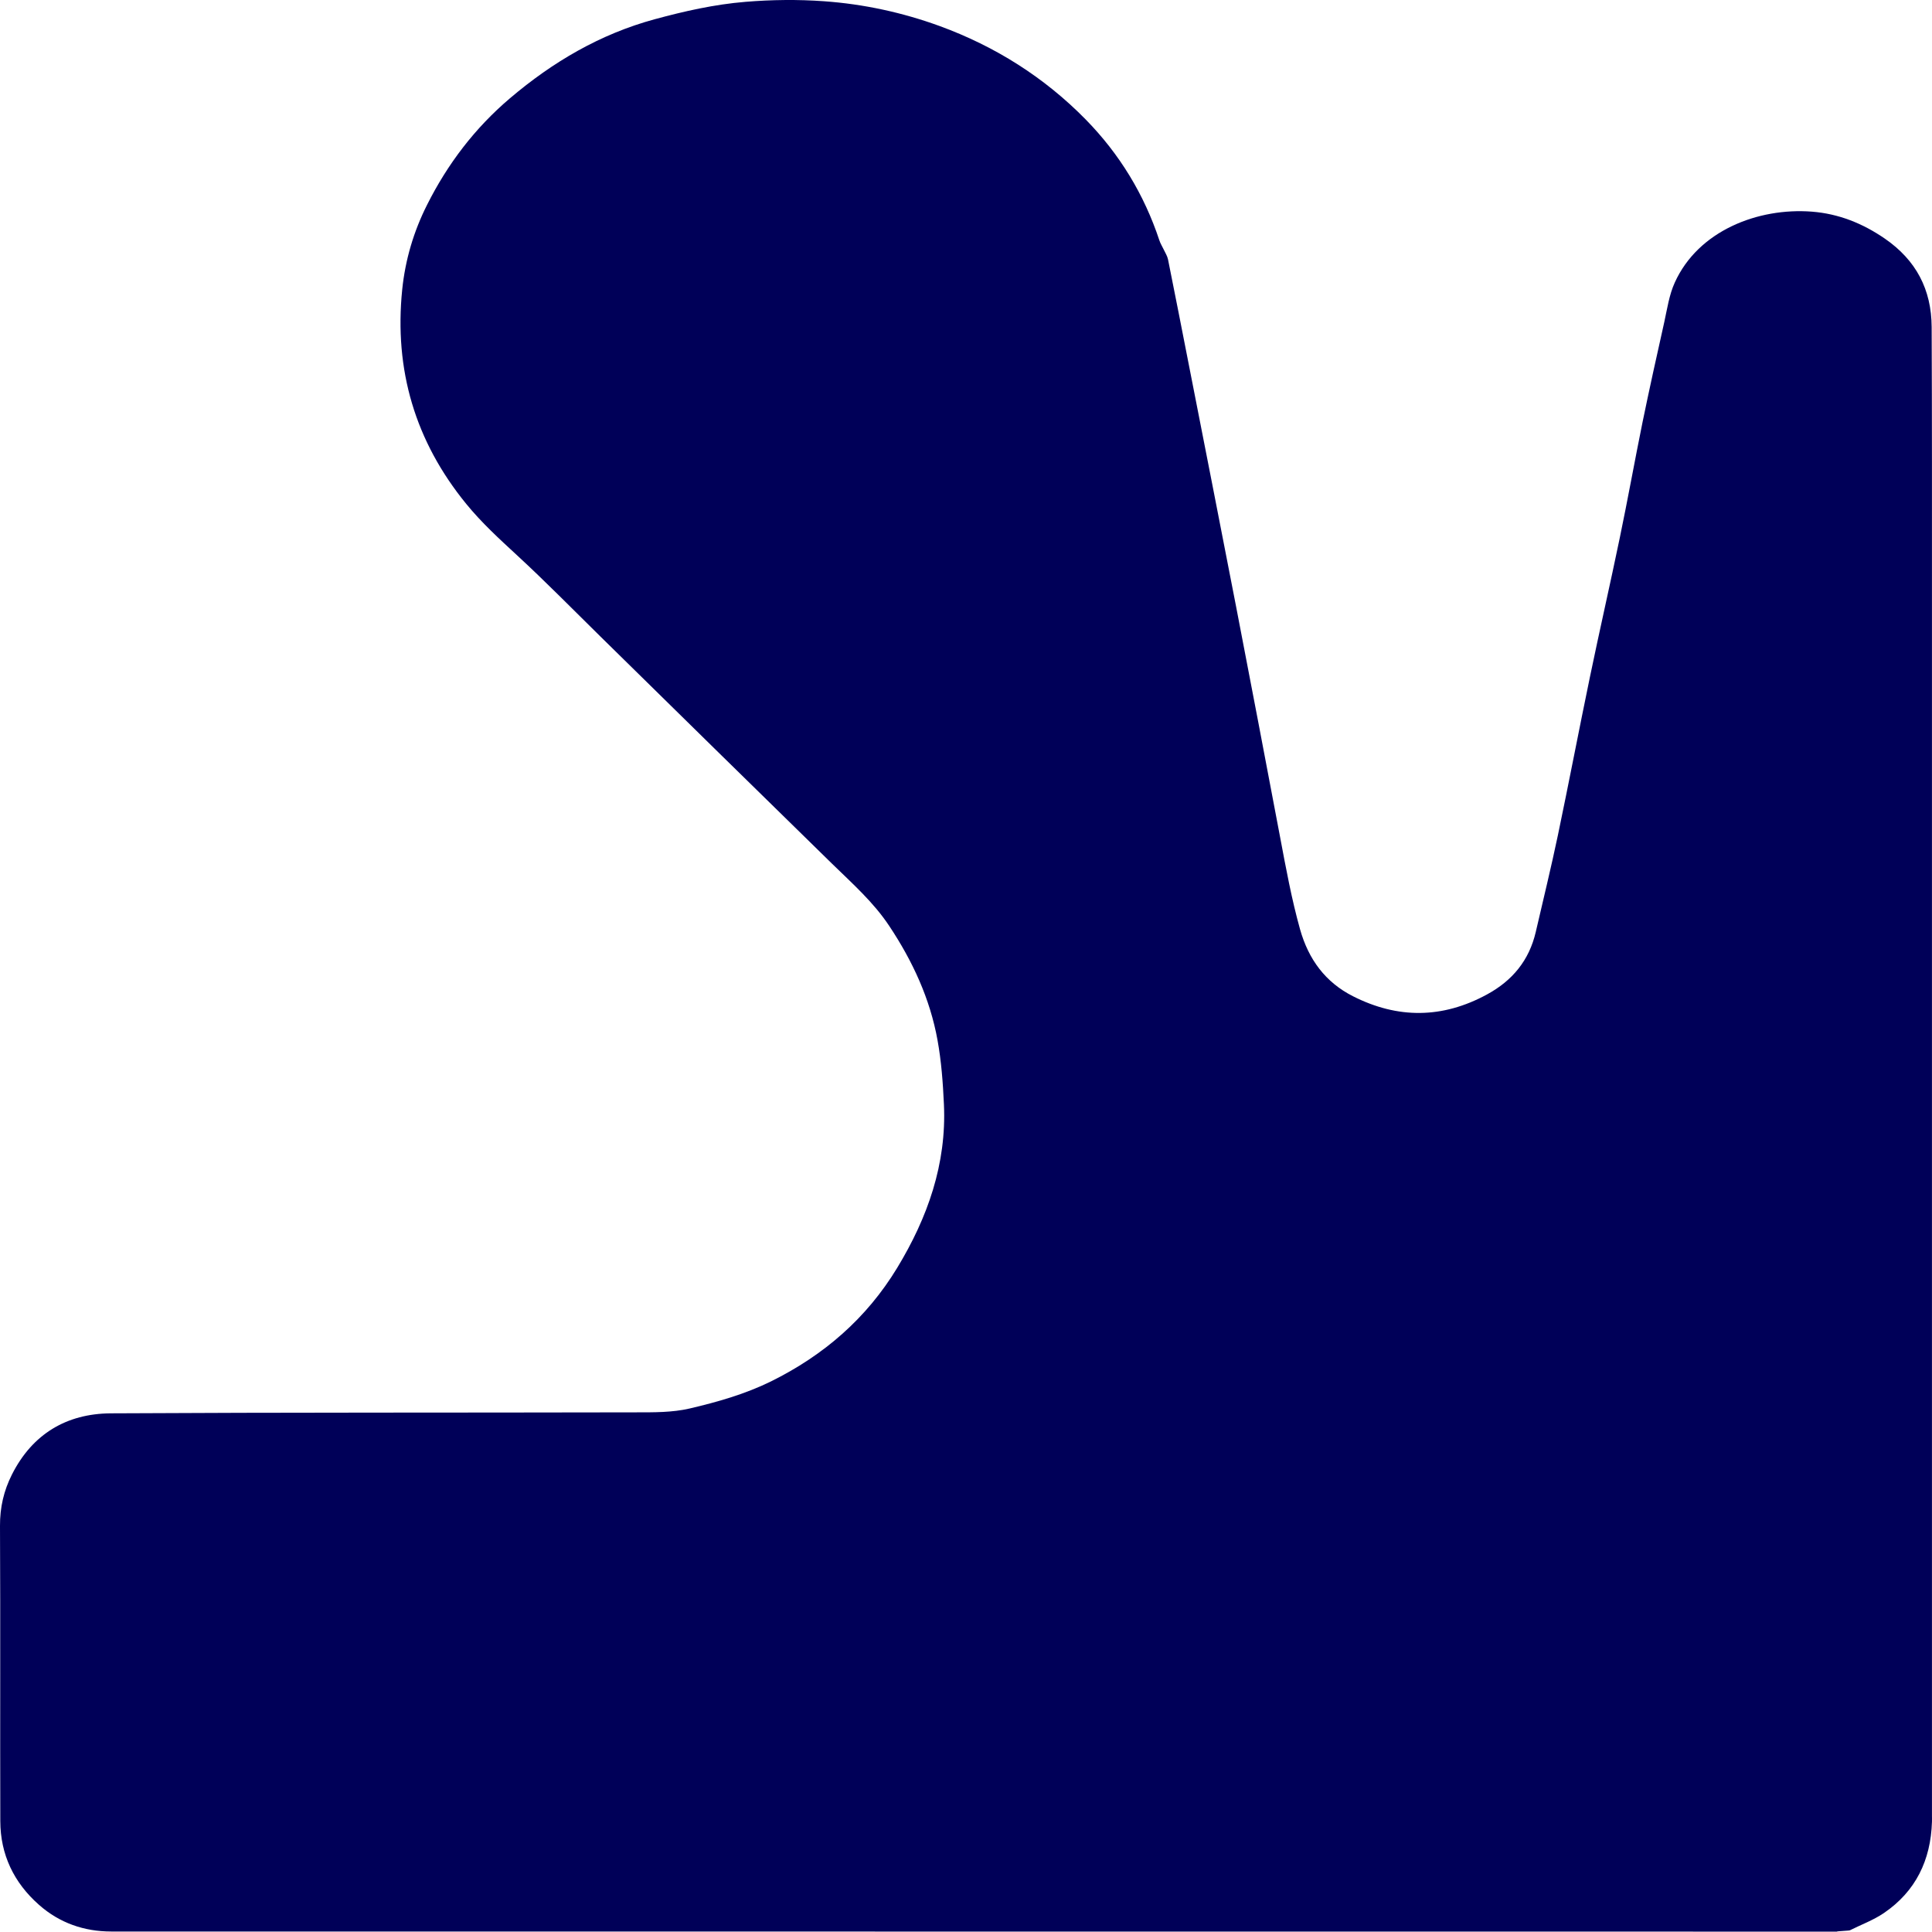
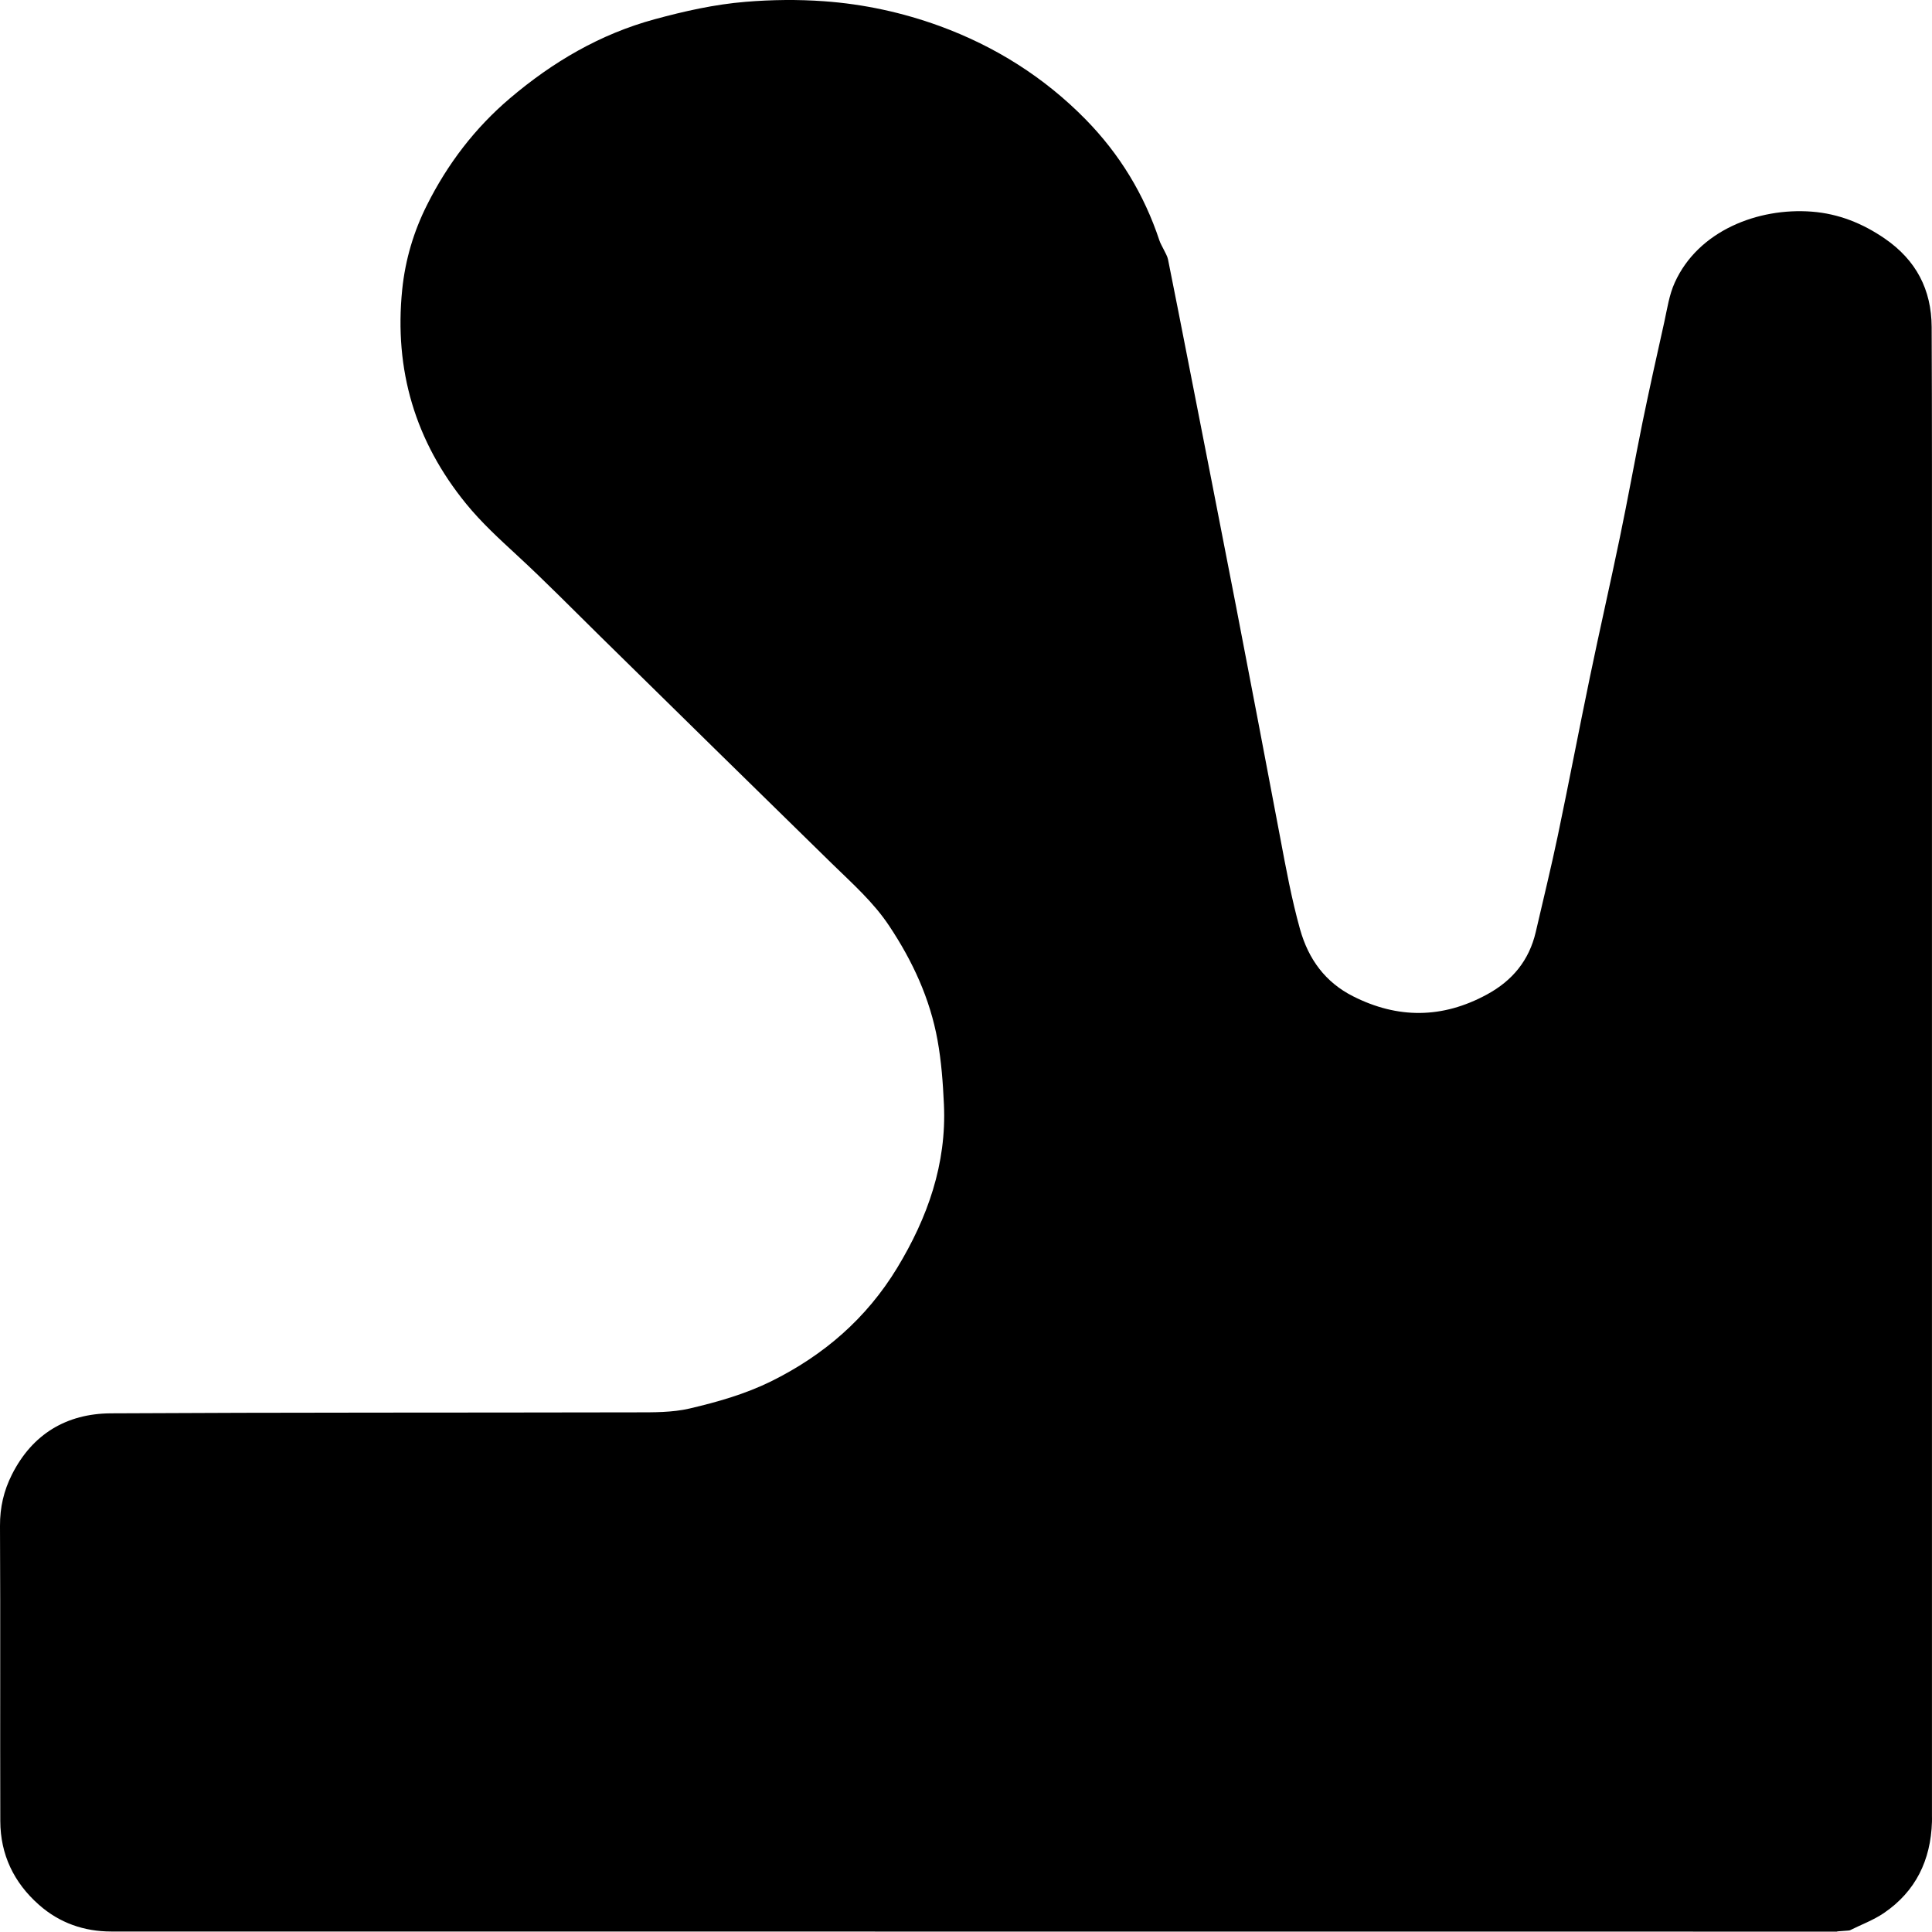
<svg xmlns="http://www.w3.org/2000/svg" width="1430" height="1430" viewBox="0 0 1430 1430" fill="none">
-   <path d="M1369.33 1428.69C1369.33 1429.06 1359.5 1429.35 1359.5 1429.72C1362.78 1429.72 1356.22 1429.72 1359.5 1429.72C912.259 1429.72 529.589 1429.72 82.351 1429.64C62.237 1429.64 44.018 1423.3 28.86 1409.89C10.277 1393.5 0.293 1372.73 0.22 1347.88C0.001 1275.07 0.366 1202.2 0.001 1129.39C-0.072 1115.77 2.771 1103.45 8.819 1091.43C23.977 1061.33 49.338 1046.32 81.987 1046.1C211.487 1045.37 341.059 1045.66 470.56 1045.37C483.896 1045.37 497.596 1045.51 510.422 1042.53C530.973 1037.72 551.306 1031.96 570.618 1022.49C609.825 1003.1 641.38 975.773 664.044 938.46C686.563 901.367 700.701 861.504 698.66 817.414C697.932 801.527 696.766 785.495 693.923 769.899C688.385 739.219 675.486 711.38 658.287 685.509C646.627 667.873 630.959 654.027 615.946 639.379C558.666 583.41 501.604 527.296 444.47 471.182C423.919 450.995 403.732 430.372 382.526 410.841C369.408 398.743 356.363 386.792 345.068 372.945C307.318 326.669 291.65 273.834 297.698 214.368C299.958 192.214 306.225 171.226 316.063 151.695C331.221 121.452 351.408 94.852 377.497 72.698C409.271 45.734 444.324 25.183 484.552 14.252C506.56 8.276 528.787 3.247 551.816 1.353C571.274 -0.251 590.513 -0.469 609.898 0.915C639.34 3.029 667.907 9.223 695.527 19.28C736.556 34.292 772.921 57.175 803.601 88.439C828.67 114.018 846.817 143.824 858.112 177.857C858.914 180.335 860.371 182.594 861.465 184.926C862.558 187.258 864.015 189.517 864.525 191.995C869.699 217.793 874.801 243.664 879.829 269.462C891.562 329.366 903.368 389.27 914.955 449.174C925.959 506.017 936.745 562.932 947.531 619.848C951.83 642.658 955.984 665.396 962.252 687.841C968.519 710.068 980.981 727.048 1001.46 737.397C1034.54 754.158 1067.63 754.012 1100.57 736.085C1119.52 725.809 1131.83 710.797 1136.72 689.809C1142.25 665.905 1148.08 642.148 1153.11 618.172C1161.27 579.184 1168.71 540.122 1176.8 501.134C1183.94 466.664 1191.81 432.339 1198.95 397.869C1204.85 369.52 1209.96 341.026 1215.71 312.677C1220.81 287.899 1226.28 263.195 1231.82 238.49C1234 228.579 1235.46 218.231 1239.62 209.121C1256.96 170.789 1301.2 153.59 1341.06 156.651C1360.81 158.181 1378.52 165.25 1394.99 176.545C1418.31 192.578 1429.6 214.368 1429.75 242.061C1430.04 309.981 1429.97 377.828 1429.97 445.748C1429.97 745.194 1429.97 1044.57 1429.97 1344.01C1429.97 1345.47 1430.04 1347 1429.97 1348.46C1429.09 1376.73 1418.02 1399.91 1394.33 1416.01C1386.46 1421.33 1377.28 1424.69 1369.33 1428.69C1390.25 1428.69 1347.47 1428.69 1369.33 1428.69Z" fill="#000058" />
+   <path d="M1369.33 1428.69C1369.33 1429.06 1359.5 1429.35 1359.5 1429.72C1362.78 1429.72 1356.22 1429.72 1359.5 1429.72C912.259 1429.72 529.589 1429.72 82.351 1429.64C62.237 1429.64 44.018 1423.3 28.86 1409.89C10.277 1393.5 0.293 1372.73 0.22 1347.88C0.001 1275.07 0.366 1202.2 0.001 1129.39C-0.072 1115.77 2.771 1103.45 8.819 1091.43C23.977 1061.33 49.338 1046.32 81.987 1046.1C211.487 1045.37 341.059 1045.66 470.56 1045.37C483.896 1045.37 497.596 1045.51 510.422 1042.53C530.973 1037.72 551.306 1031.96 570.618 1022.49C609.825 1003.1 641.38 975.773 664.044 938.46C686.563 901.367 700.701 861.504 698.66 817.414C697.932 801.527 696.766 785.495 693.923 769.899C688.385 739.219 675.486 711.38 658.287 685.509C646.627 667.873 630.959 654.027 615.946 639.379C558.666 583.41 501.604 527.296 444.47 471.182C423.919 450.995 403.732 430.372 382.526 410.841C369.408 398.743 356.363 386.792 345.068 372.945C307.318 326.669 291.65 273.834 297.698 214.368C299.958 192.214 306.225 171.226 316.063 151.695C331.221 121.452 351.408 94.852 377.497 72.698C409.271 45.734 444.324 25.183 484.552 14.252C506.56 8.276 528.787 3.247 551.816 1.353C571.274 -0.251 590.513 -0.469 609.898 0.915C639.34 3.029 667.907 9.223 695.527 19.28C736.556 34.292 772.921 57.175 803.601 88.439C828.67 114.018 846.817 143.824 858.112 177.857C858.914 180.335 860.371 182.594 861.465 184.926C862.558 187.258 864.015 189.517 864.525 191.995C869.699 217.793 874.801 243.664 879.829 269.462C891.562 329.366 903.368 389.27 914.955 449.174C925.959 506.017 936.745 562.932 947.531 619.848C951.83 642.658 955.984 665.396 962.252 687.841C968.519 710.068 980.981 727.048 1001.46 737.397C1034.54 754.158 1067.63 754.012 1100.57 736.085C1119.52 725.809 1131.83 710.797 1136.72 689.809C1142.25 665.905 1148.08 642.148 1153.11 618.172C1161.27 579.184 1168.71 540.122 1176.8 501.134C1183.94 466.664 1191.81 432.339 1198.95 397.869C1204.85 369.52 1209.96 341.026 1215.71 312.677C1220.81 287.899 1226.28 263.195 1231.82 238.49C1234 228.579 1235.46 218.231 1239.62 209.121C1256.96 170.789 1301.2 153.59 1341.06 156.651C1360.81 158.181 1378.52 165.25 1394.99 176.545C1418.31 192.578 1429.6 214.368 1429.75 242.061C1430.04 309.981 1429.97 377.828 1429.97 445.748C1429.97 745.194 1429.97 1044.57 1429.97 1344.01C1429.97 1345.47 1430.04 1347 1429.97 1348.46C1429.09 1376.73 1418.02 1399.91 1394.33 1416.01C1386.46 1421.33 1377.28 1424.69 1369.33 1428.69C1390.25 1428.69 1347.47 1428.69 1369.33 1428.69Z" fill="#000000" />
</svg>
